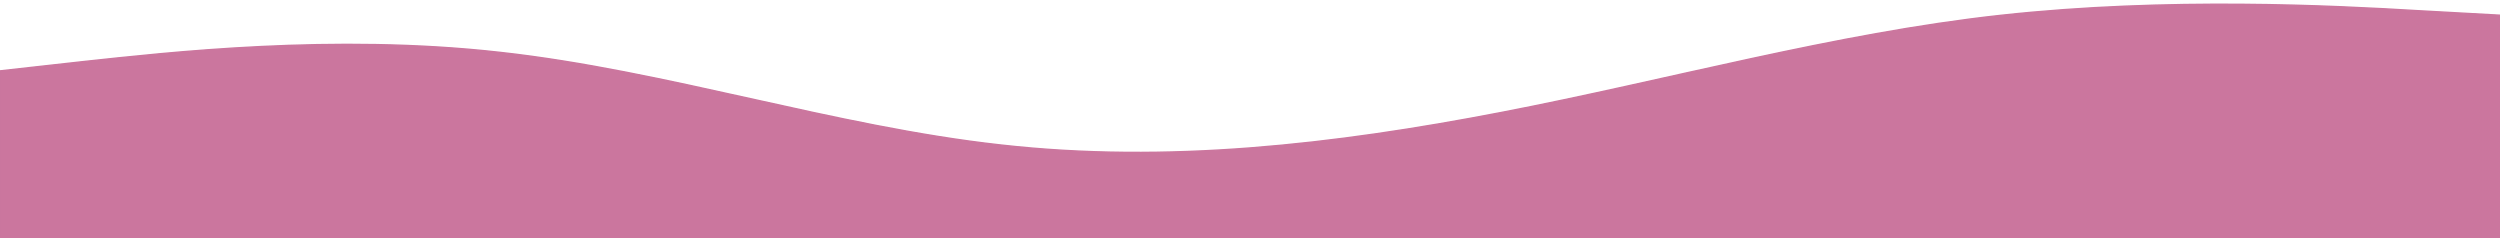
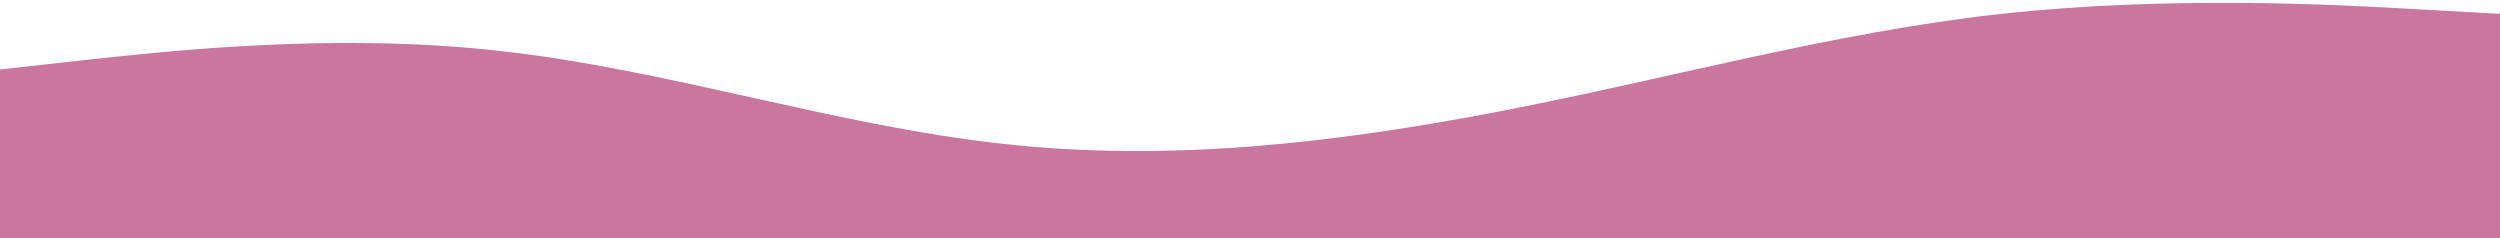
<svg xmlns="http://www.w3.org/2000/svg" width="19.989in" height="1.9in" viewBox="0 0 1799 171">
-   <path id="Imported Path" fill="#cb769e" stroke="#cb769e" stroke-width="1" d="M 0.00,51.00            C 0.00,51.00 60.00,44.31 60.00,44.31              120.00,37.88 240.00,24.12 360.00,37.69              480.00,51.00 600.00,91.00 720.00,104.31              840.00,117.88 960.00,104.12 1080.00,81.00              1200.00,57.88 1320.00,24.12 1440.00,11.00              1560.00,-2.12 1680.00,4.12 1740.00,7.69              1740.00,7.69 1800.00,11.00 1800.00,11.00              1800.00,11.00 1800.00,171.00 1800.00,171.00              1800.00,171.00 1740.00,171.00 1740.00,171.00              1680.00,171.00 1560.00,171.00 1440.00,171.00              1320.00,171.00 1200.00,171.00 1080.00,171.00              960.00,171.00 840.00,171.00 720.00,171.00              600.00,171.00 480.00,171.00 360.00,171.00              240.00,171.00 120.00,171.00 60.00,171.00              60.00,171.00 0.00,171.00 0.00,171.00              0.00,171.00 0.00,51.00 0.00,51.00 Z" />
+   <path id="Imported Path" fill="#cb769e" stroke="#cb769e" stroke-width="2" d="M 0.00,51.00            C 0.00,51.00 60.00,44.31 60.00,44.31              120.00,37.88 240.00,24.12 360.00,37.69              480.00,51.00 600.00,91.00 720.00,104.31              840.00,117.88 960.00,104.12 1080.00,81.00              1200.00,57.88 1320.00,24.12 1440.00,11.00              1560.00,-2.12 1680.00,4.12 1740.00,7.69              1740.00,7.69 1800.00,11.00 1800.00,11.00              1800.00,11.00 1800.00,171.00 1800.00,171.00              1800.00,171.00 1740.00,171.00 1740.00,171.00              1680.00,171.00 1560.00,171.00 1440.00,171.00              1320.00,171.00 1200.00,171.00 1080.00,171.00              960.00,171.00 840.00,171.00 720.00,171.00              600.00,171.00 480.00,171.00 360.00,171.00              240.00,171.00 120.00,171.00 60.00,171.00              60.00,171.00 0.00,171.00 0.00,171.00              0.00,171.00 0.00,51.00 0.00,51.00 Z" />
</svg>
